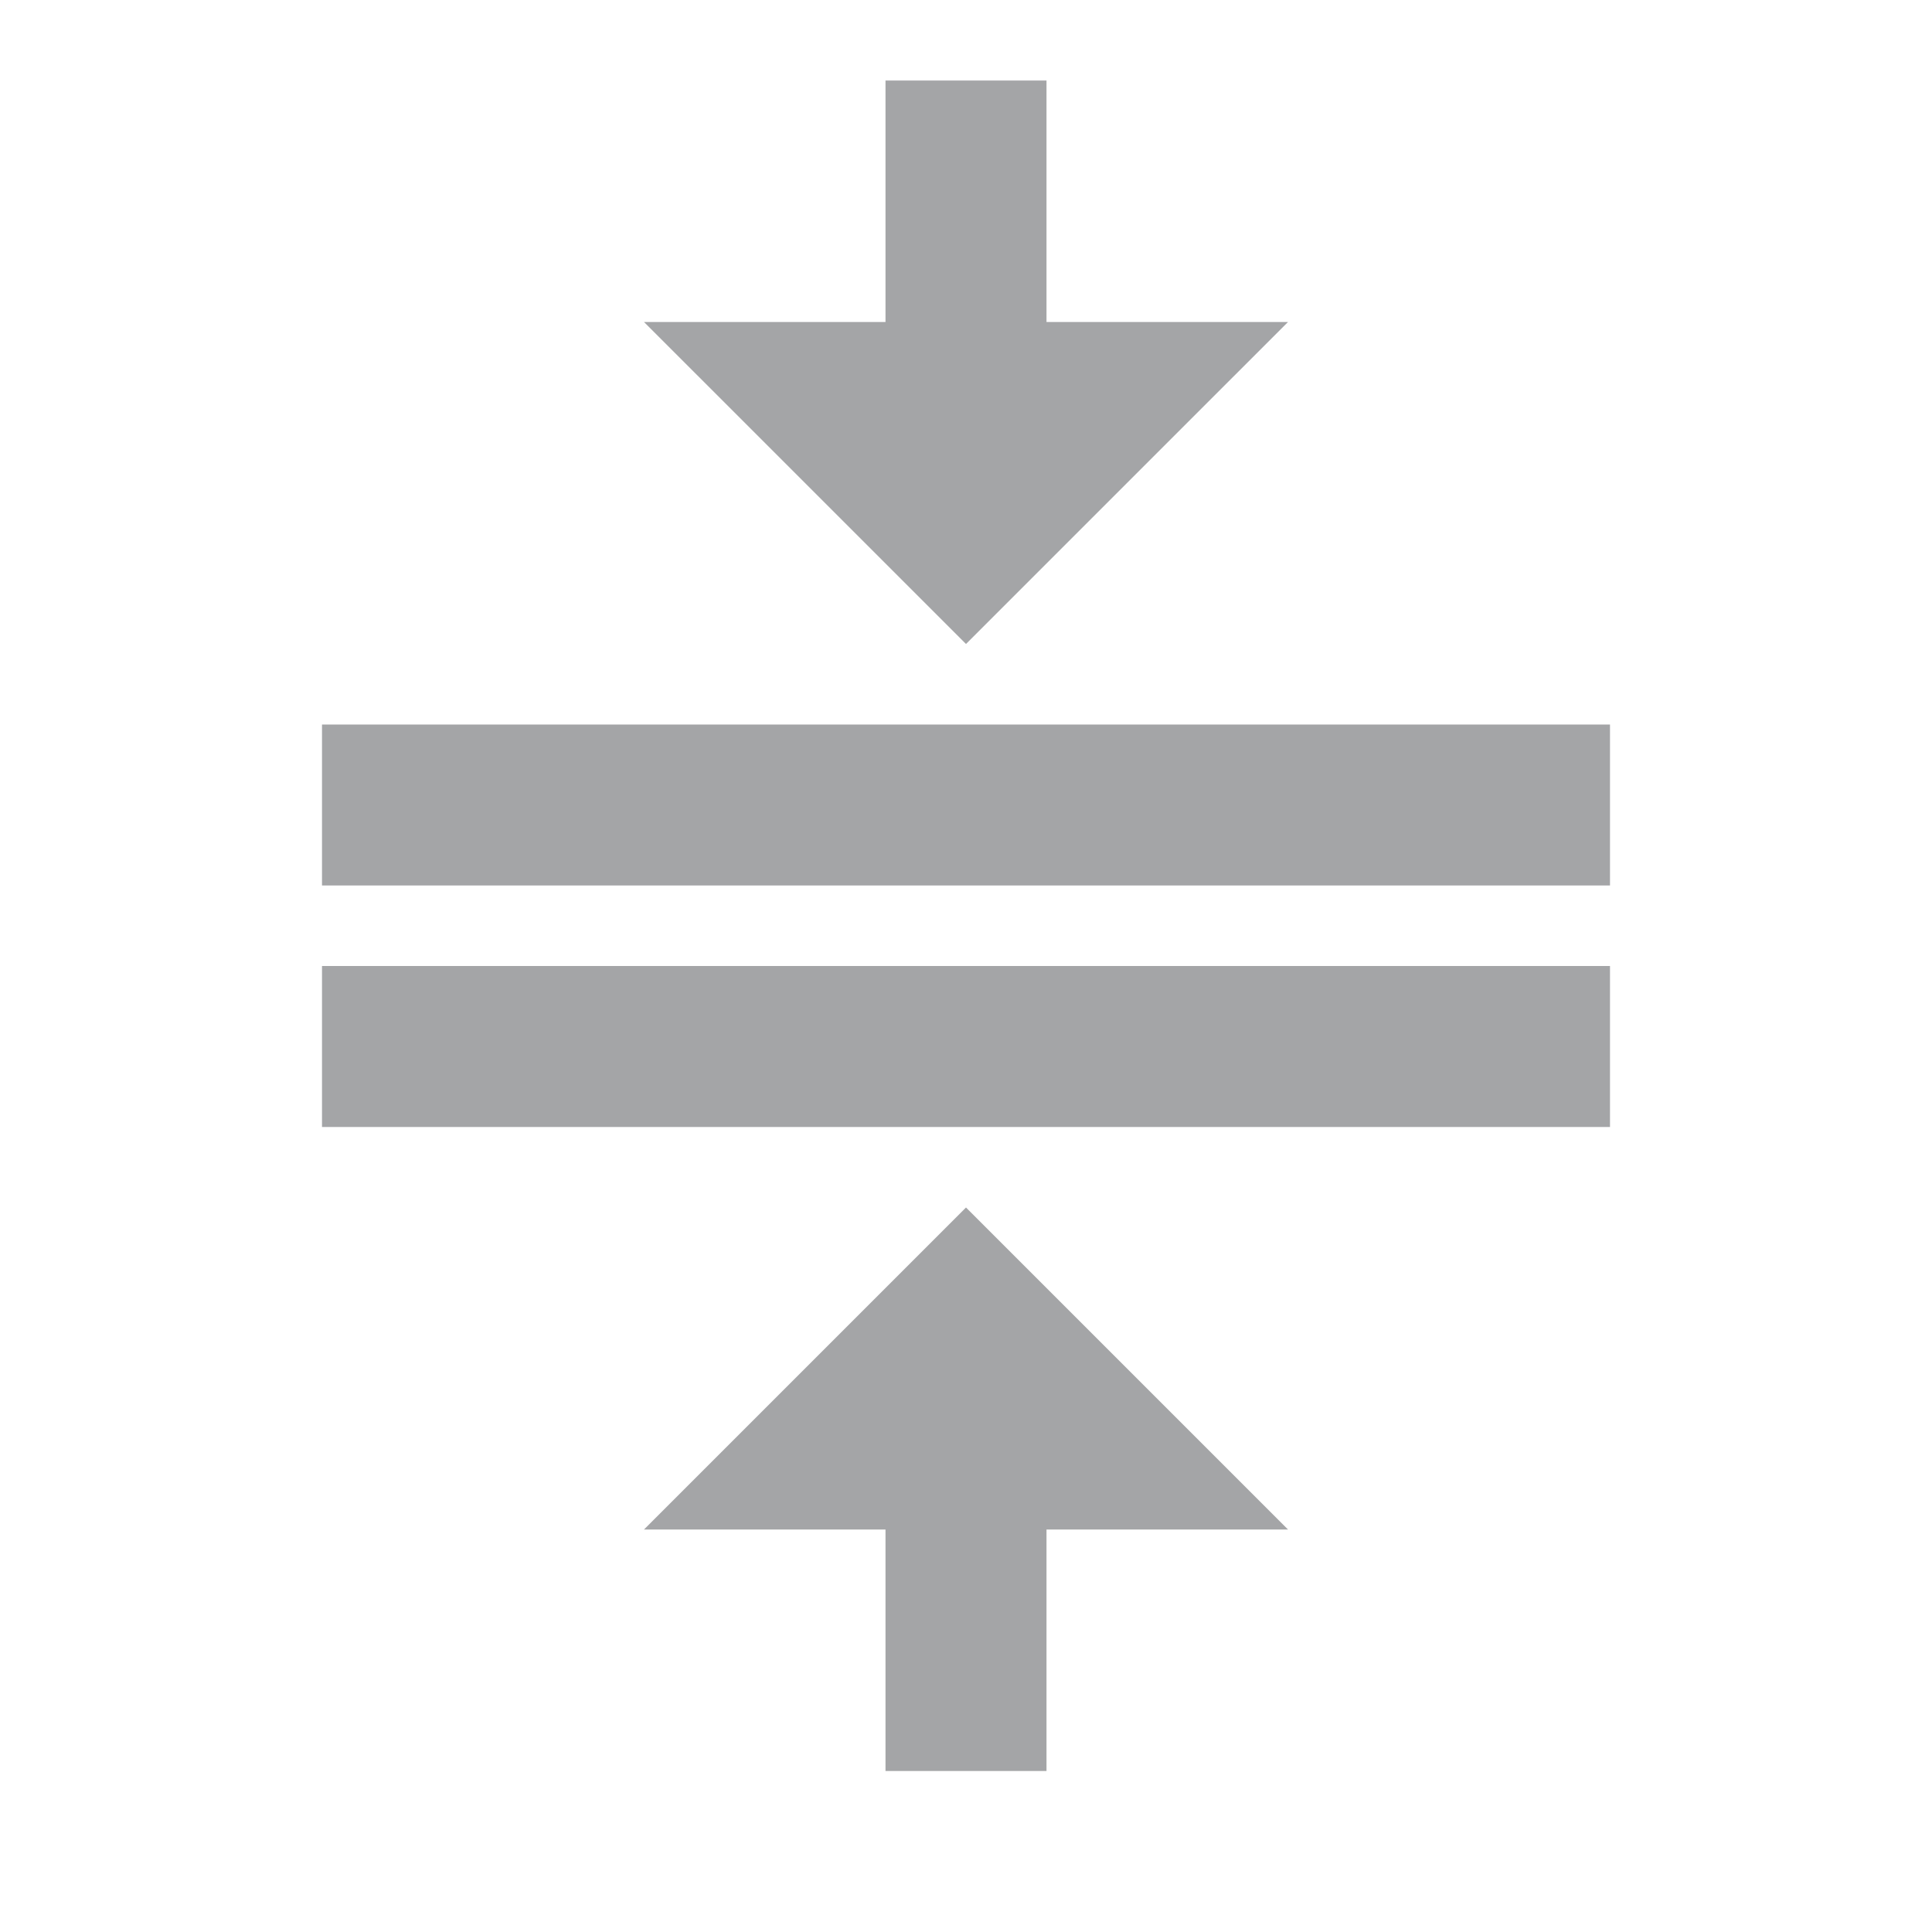
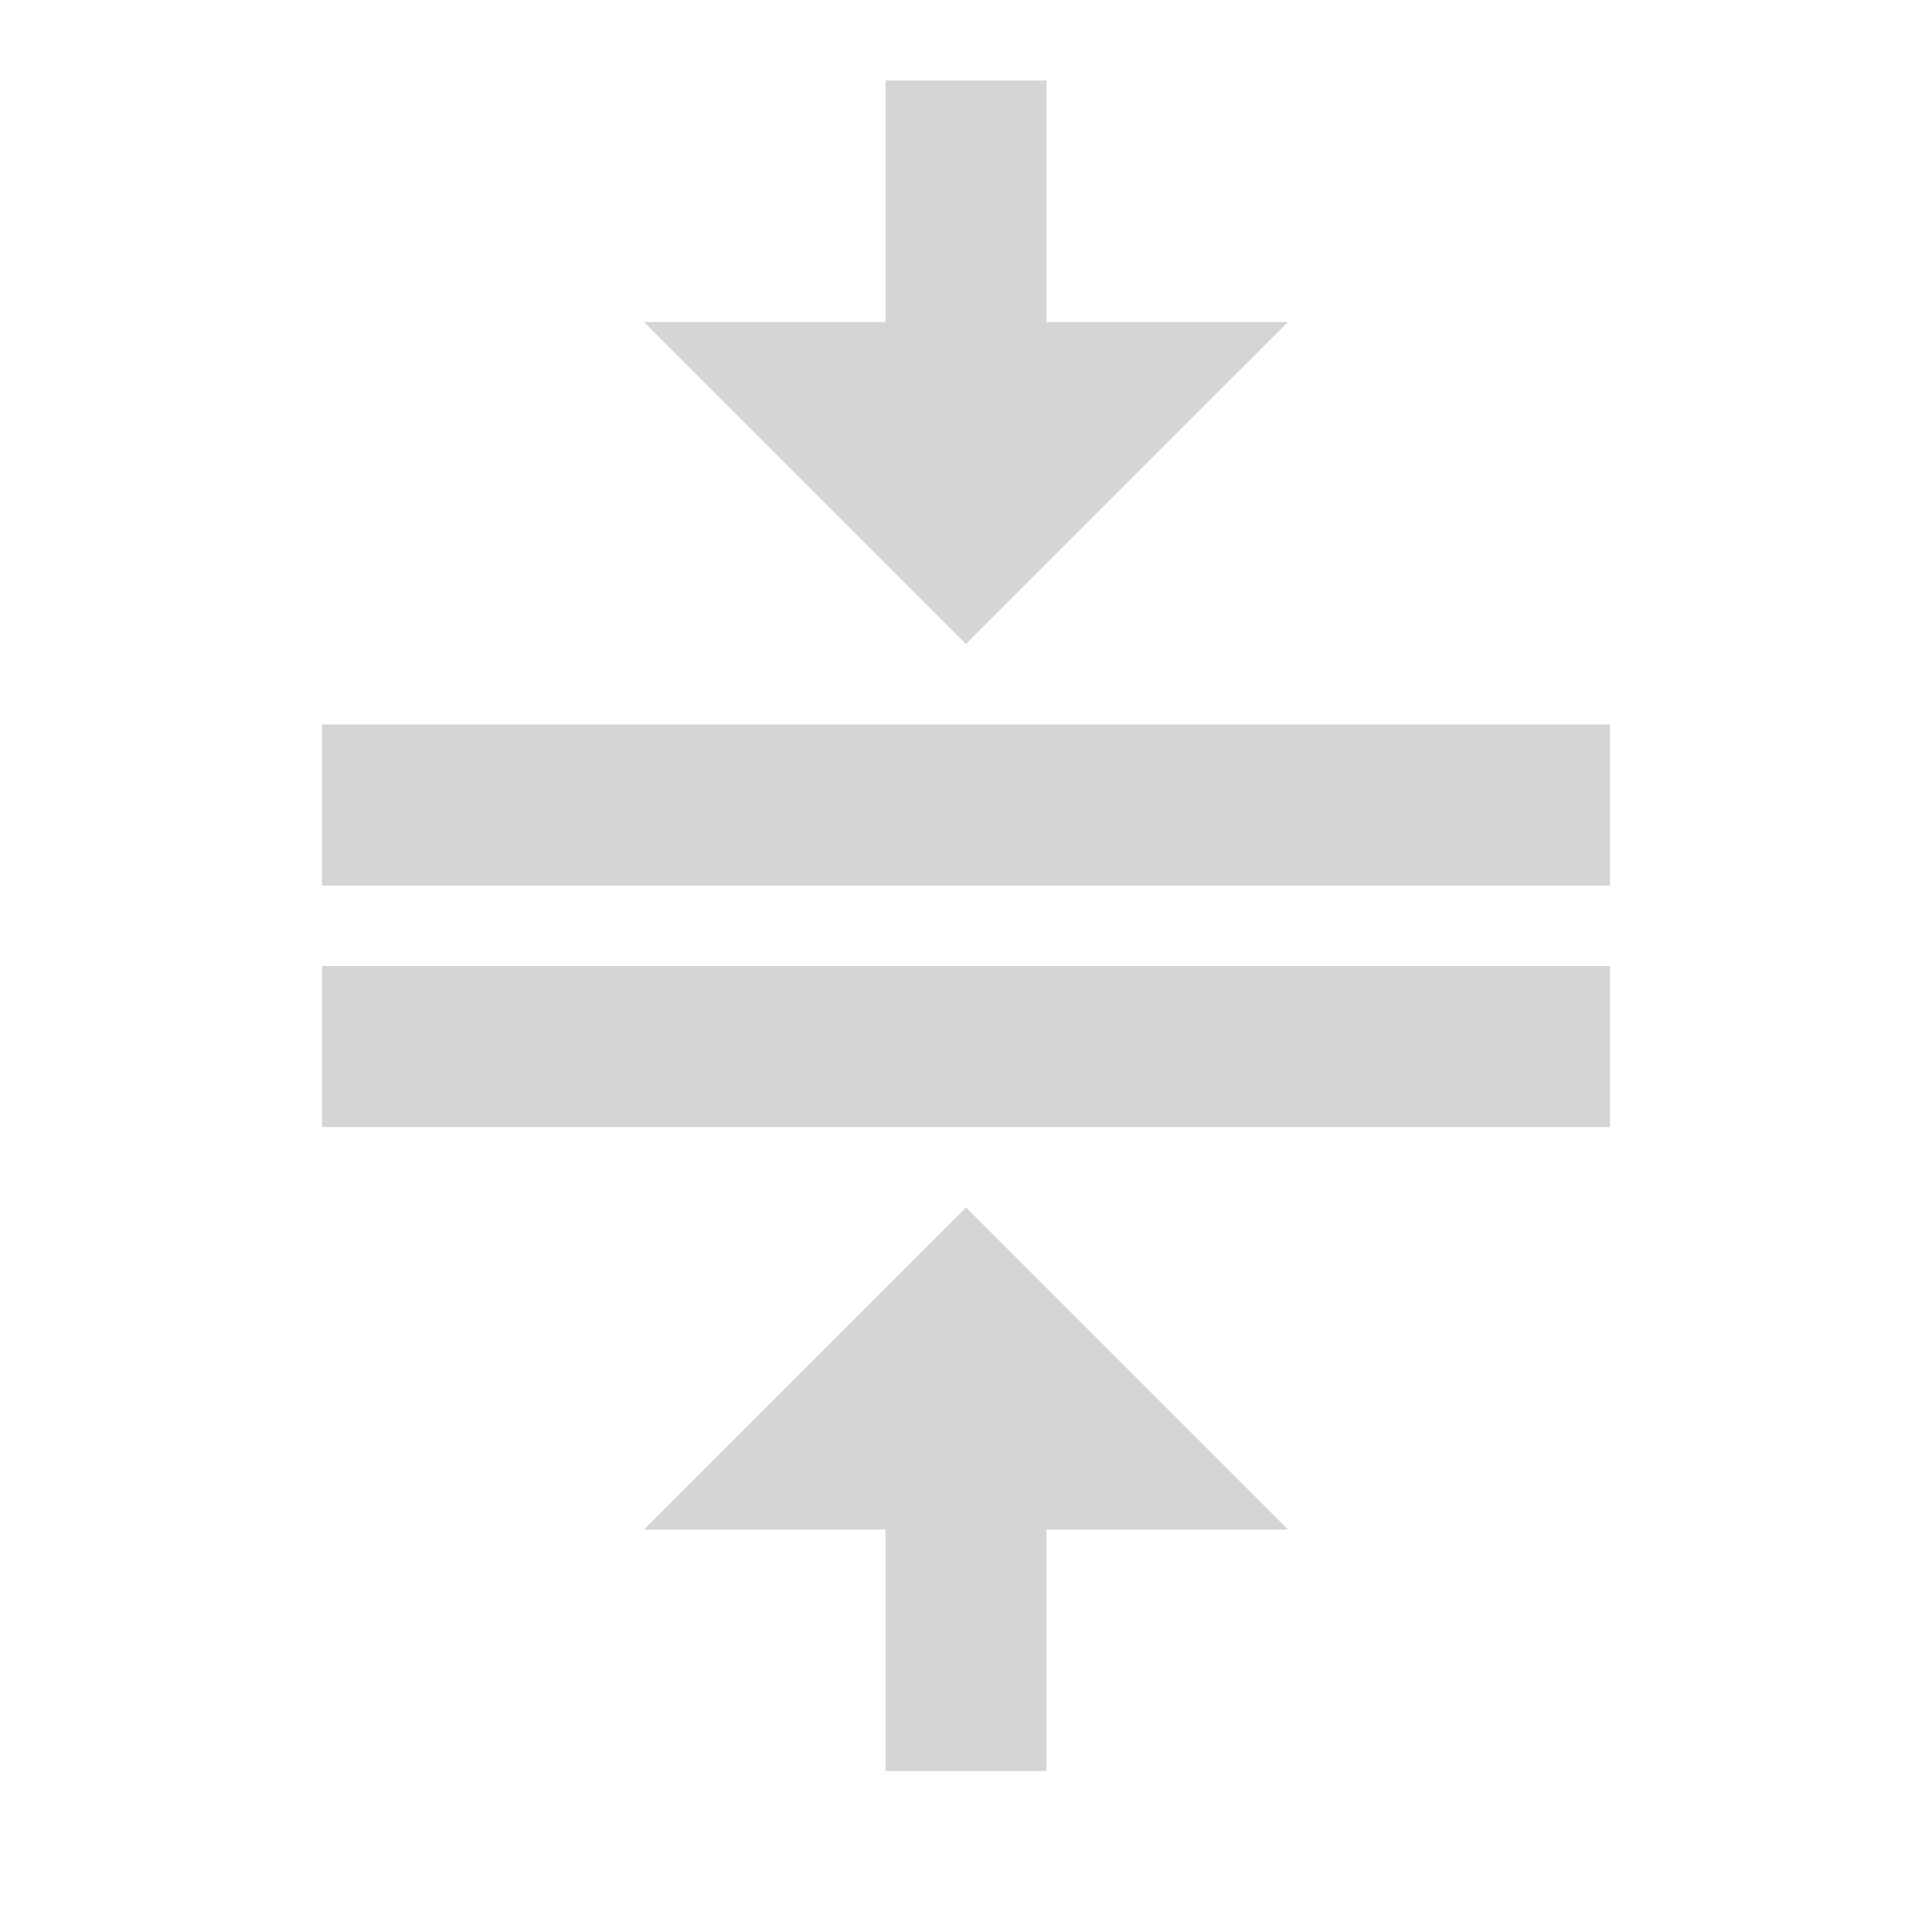
- <svg xmlns="http://www.w3.org/2000/svg" fill="#a4a5a7" version="1.1" id="mdi-arrow-collapse-vertical" width="24" height="24" viewBox="0 0 24 24">
+ <svg xmlns="http://www.w3.org/2000/svg" fill="#d5d5d5" version="1.1" id="mdi-arrow-collapse-vertical" width="24" height="24" viewBox="0 0 24 24">
  <path d="M4,12H20V14H4V12M4,9H20V11H4V9M16,4L12,8L8,4H11V1H13V4H16M8,19L12,15L16,19H13V22H11V19H8Z" />
</svg>
